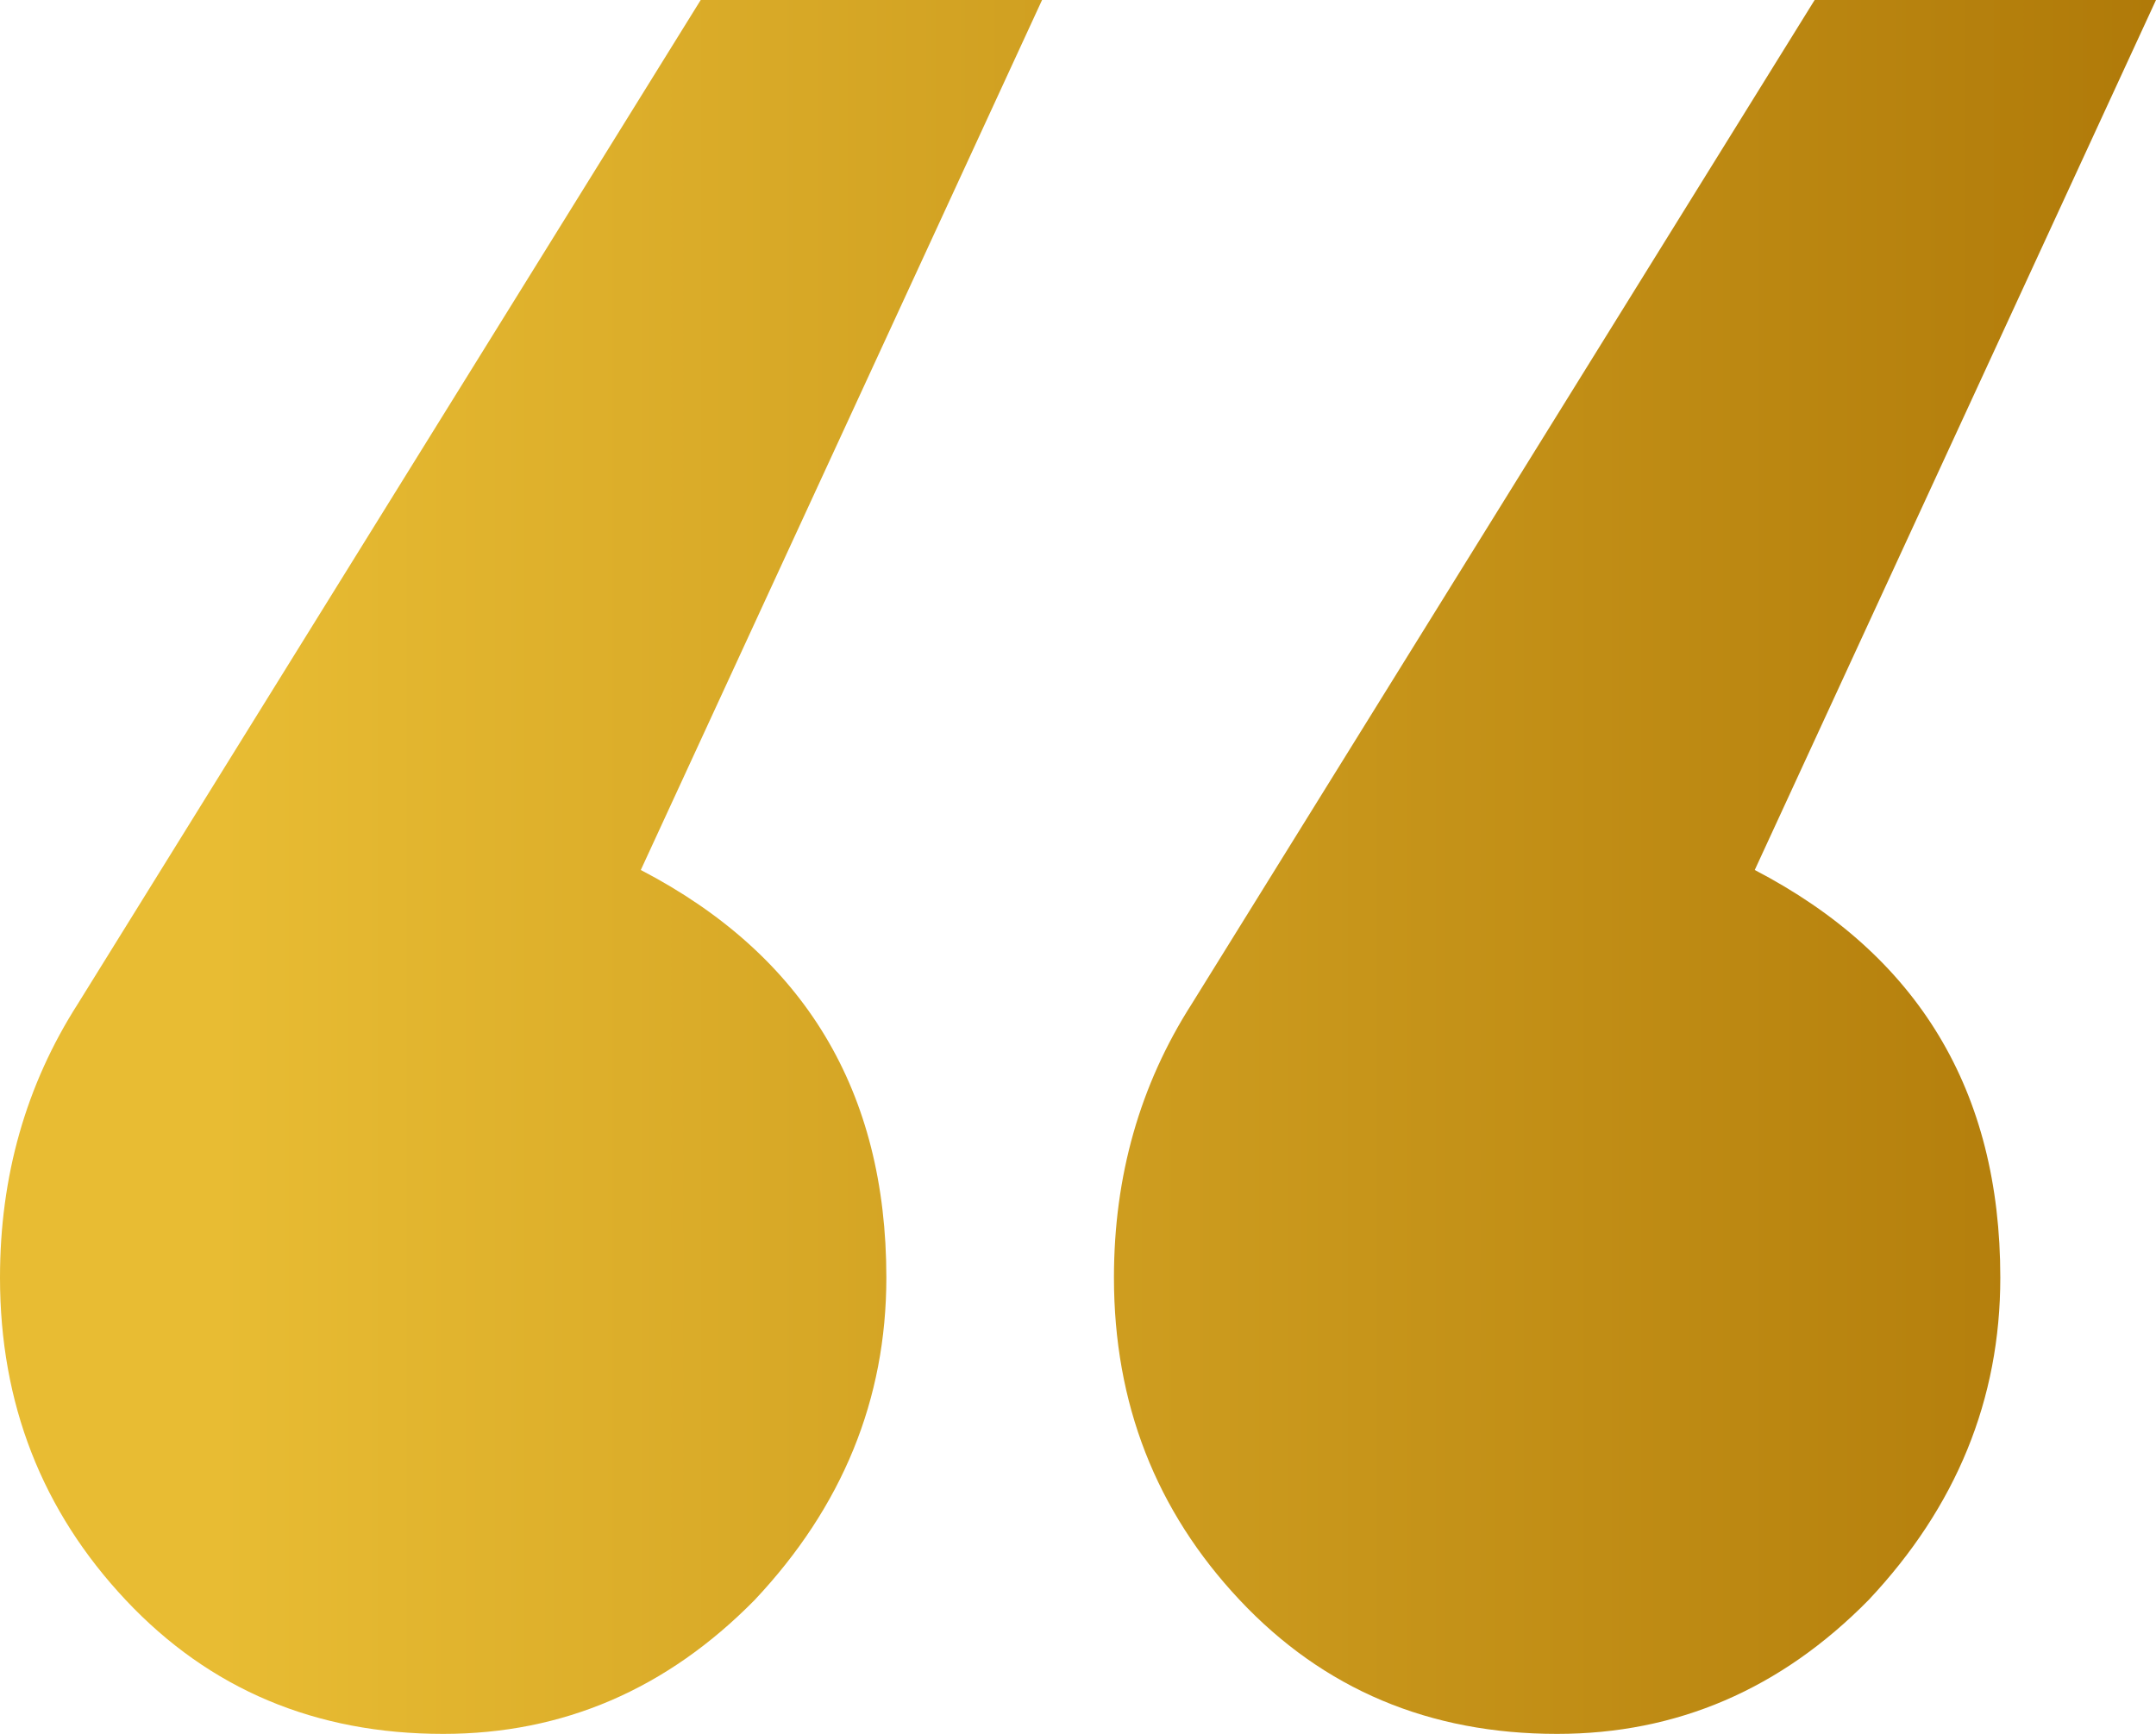
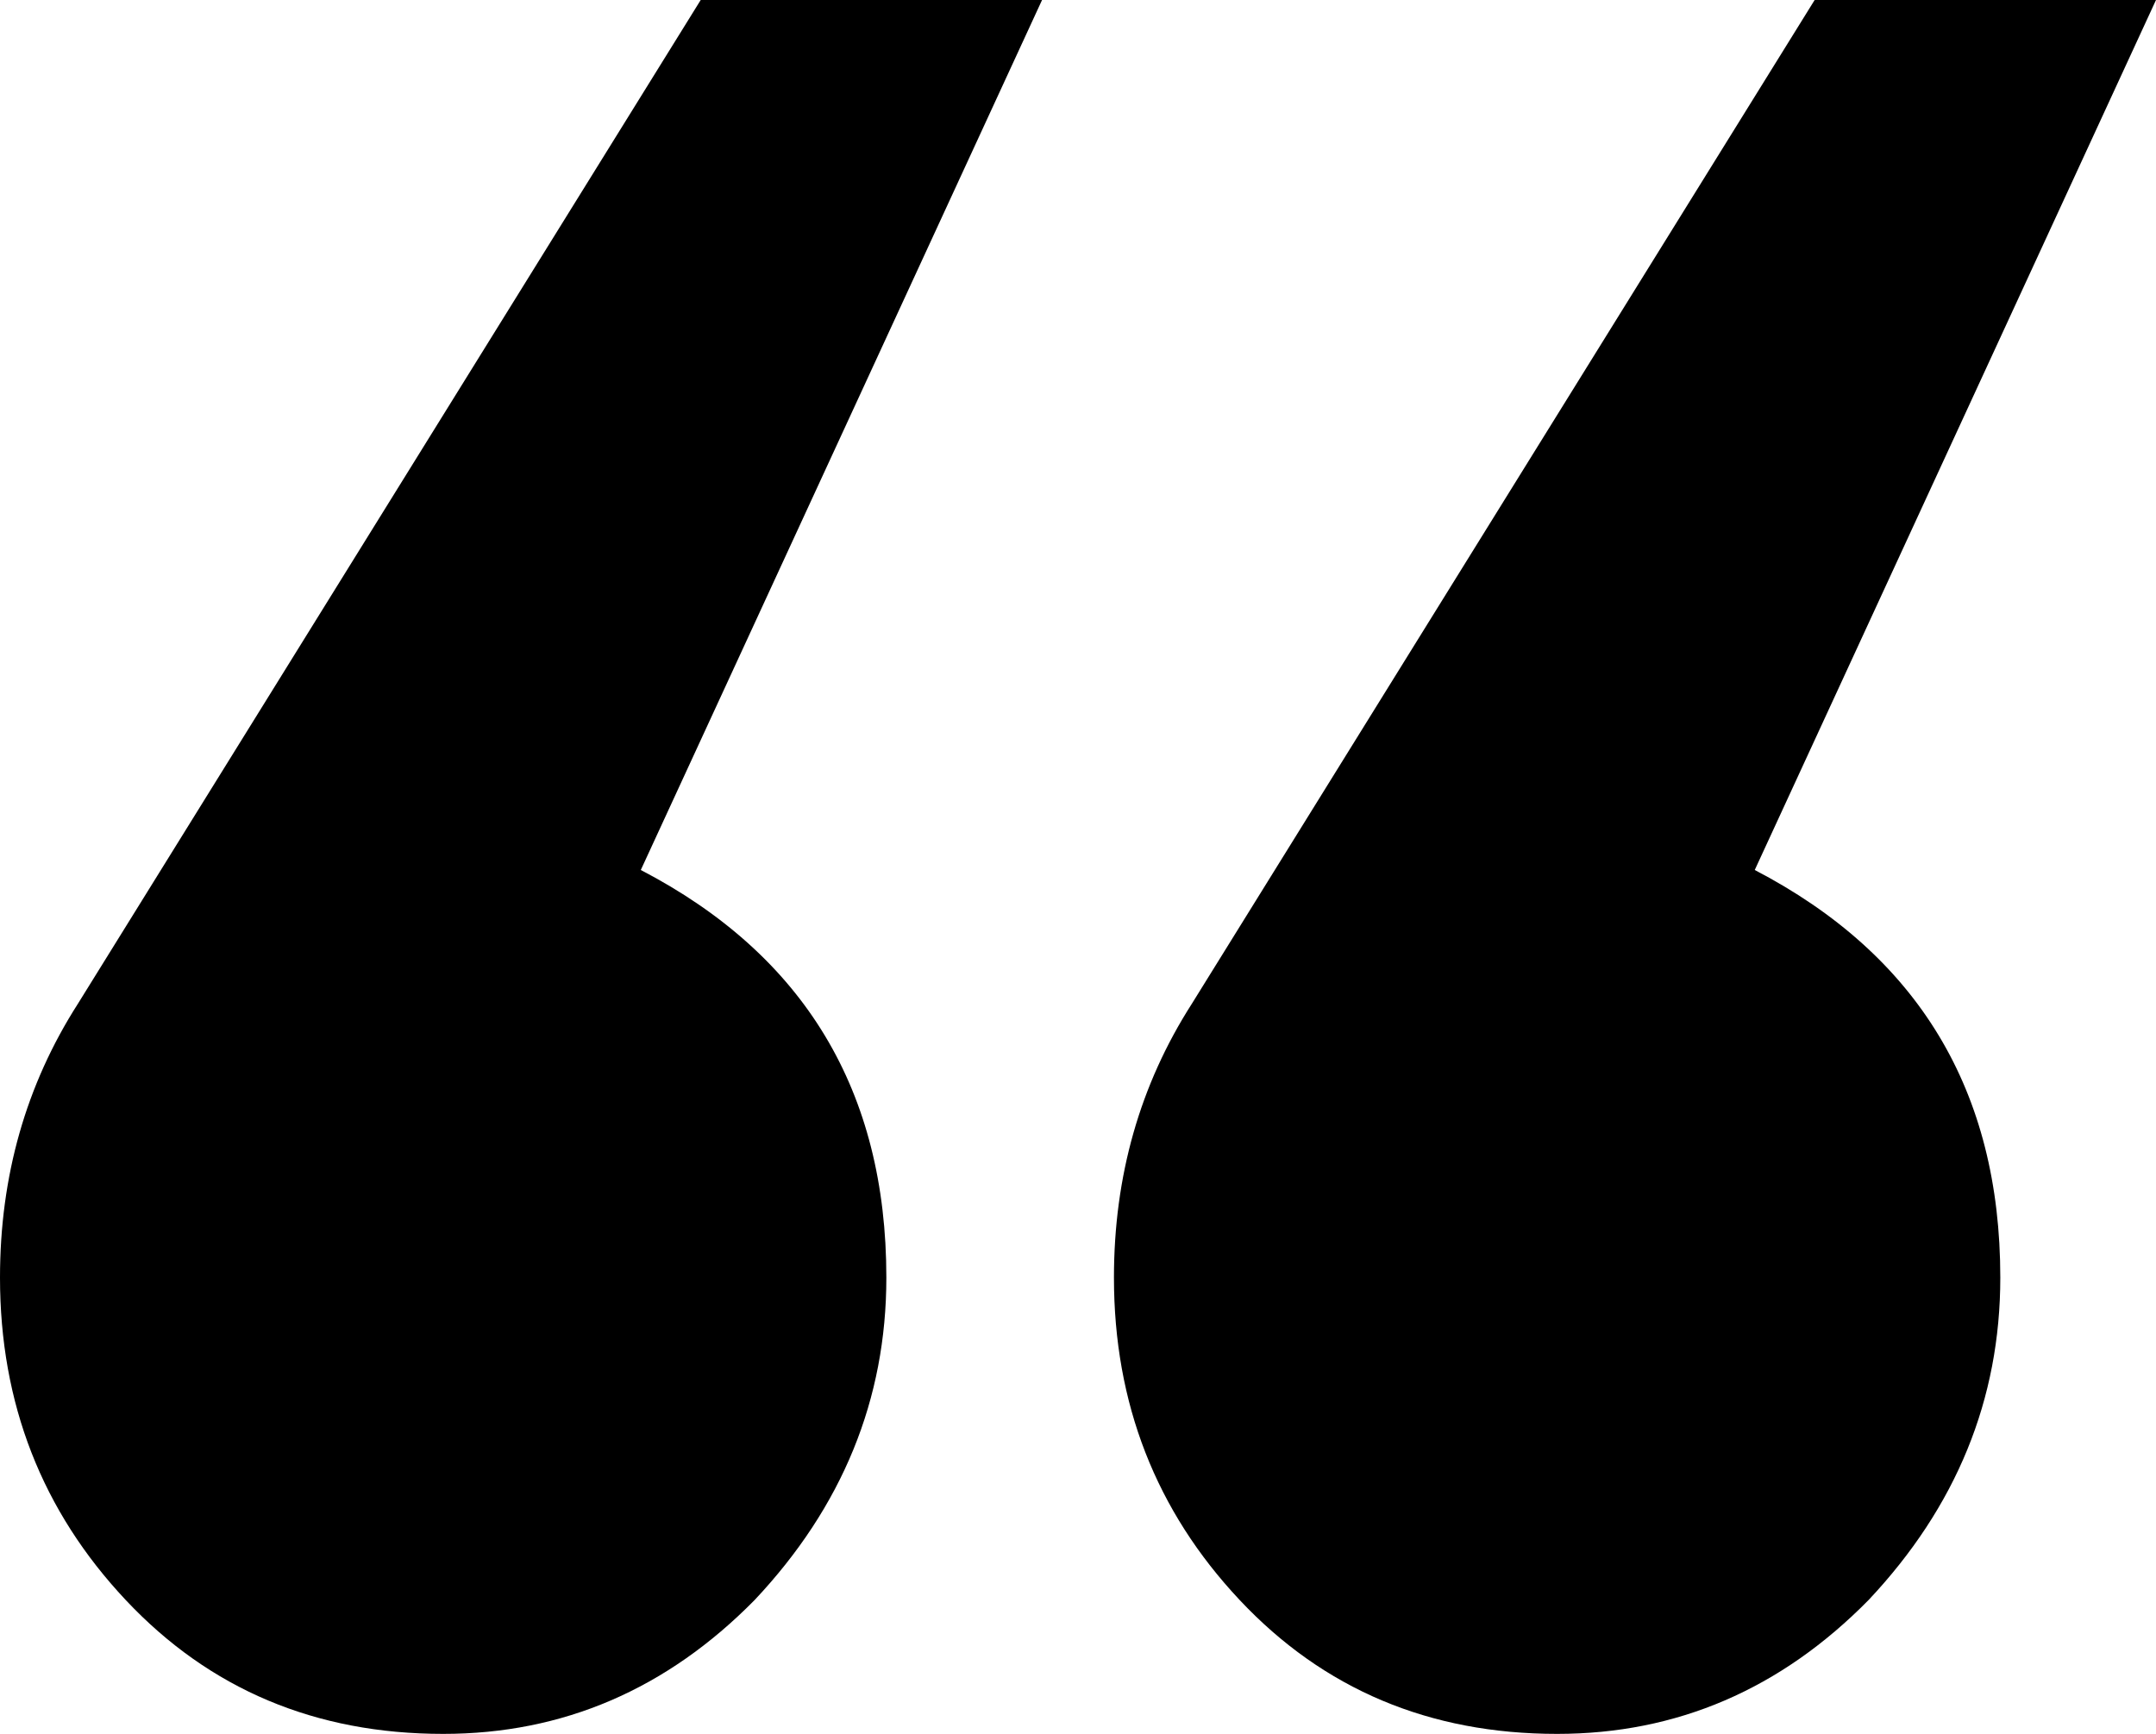
<svg xmlns="http://www.w3.org/2000/svg" width="46" height="37" viewBox="0 0 46 37" fill="none">
  <path d="M1.661 21.421L14.95 0H22.233L13.672 18.565C17.165 20.383 18.911 23.282 18.911 27.263C18.911 29.86 17.974 32.153 16.1 34.144C14.226 36.048 12.011 37 9.456 37C6.73 37 4.472 36.048 2.683 34.144C0.894 32.24 0 29.946 0 27.263C0 25.099 0.554 23.152 1.661 21.421ZM25.428 21.421L38.717 0H46L37.439 18.565C40.931 20.383 42.678 23.282 42.678 27.263C42.678 29.86 41.741 32.153 39.867 34.144C37.993 36.048 35.778 37 33.222 37C30.496 37 28.239 36.048 26.45 34.144C24.661 32.24 23.767 29.946 23.767 27.263C23.767 25.099 24.32 23.152 25.428 21.421Z" fill="url(#paint0_linear_4130_734)" />
  <defs>
    <linearGradient id="paint0_linear_4130_734" x1="0" y1="18.5" x2="46" y2="18.5" gradientUnits="userSpaceOnUse">
-       <stop offset="0.1" stop-color="#E8BC33" />
-       <stop offset="1" stop-color="#B07A09" />
+       <stop offset="0.1" stopColor="#E8BC33" />
+       <stop offset="1" stopColor="#B07A09" />
    </linearGradient>
  </defs>
</svg>
